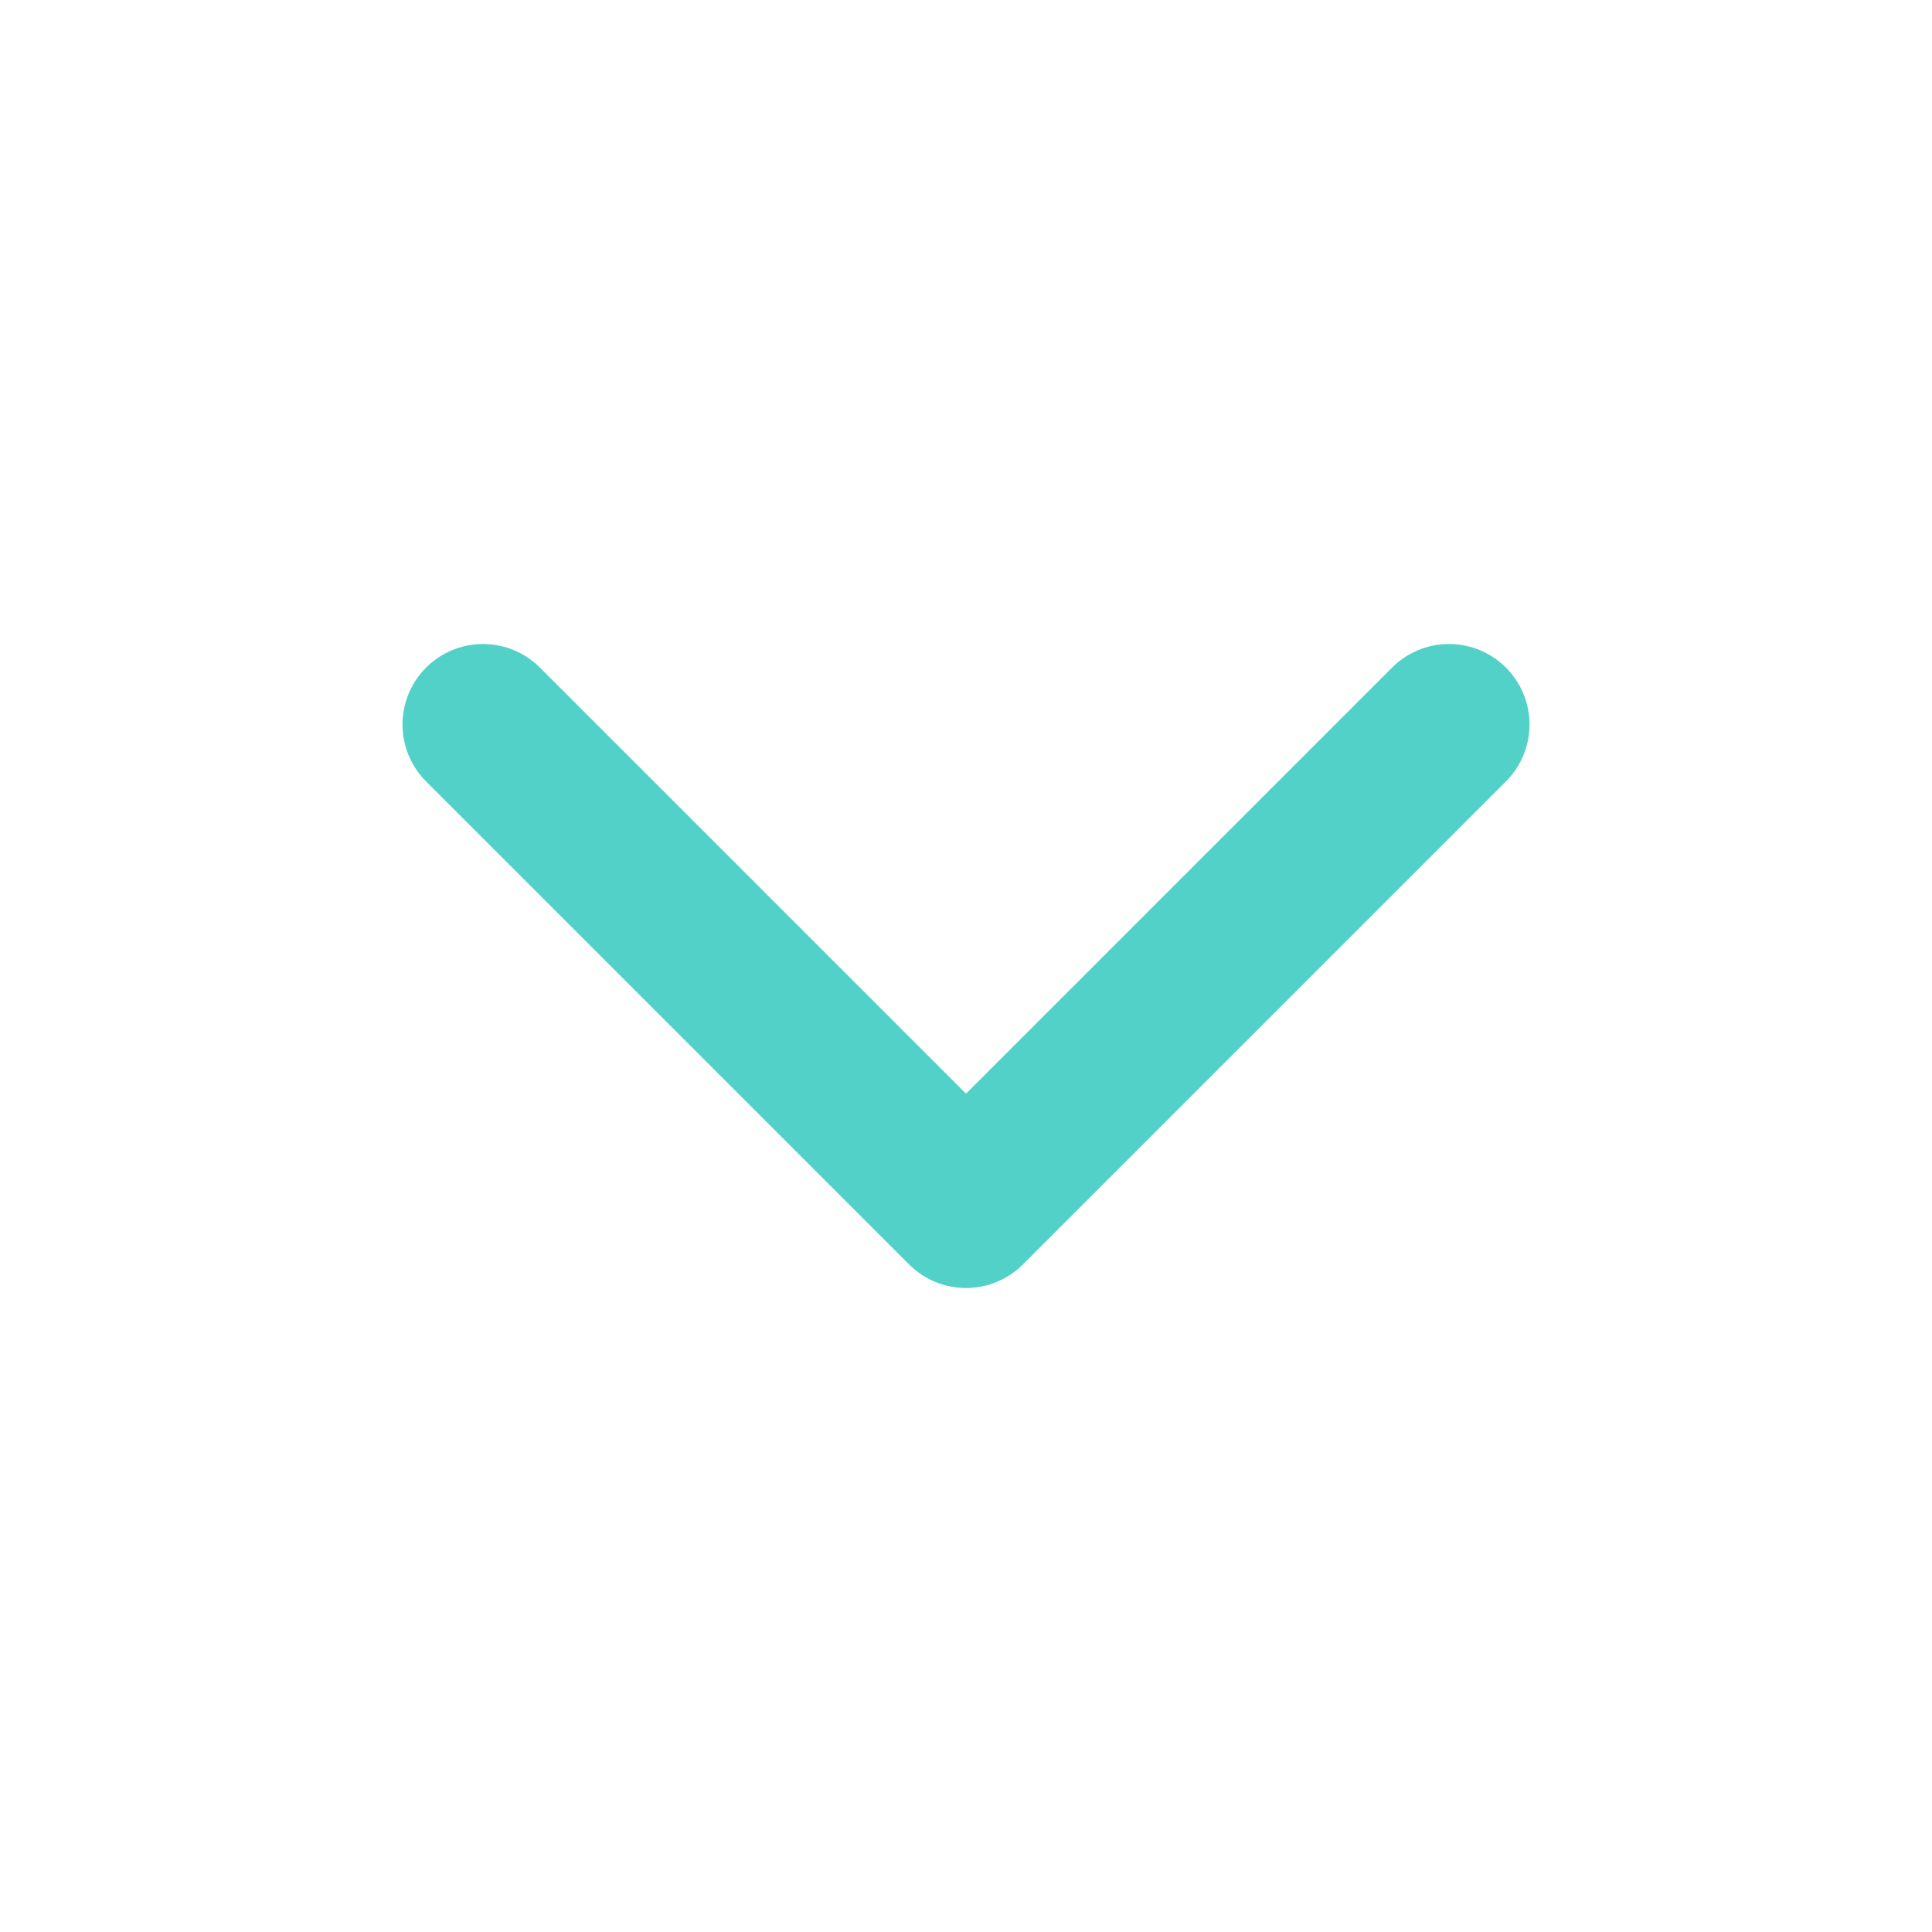
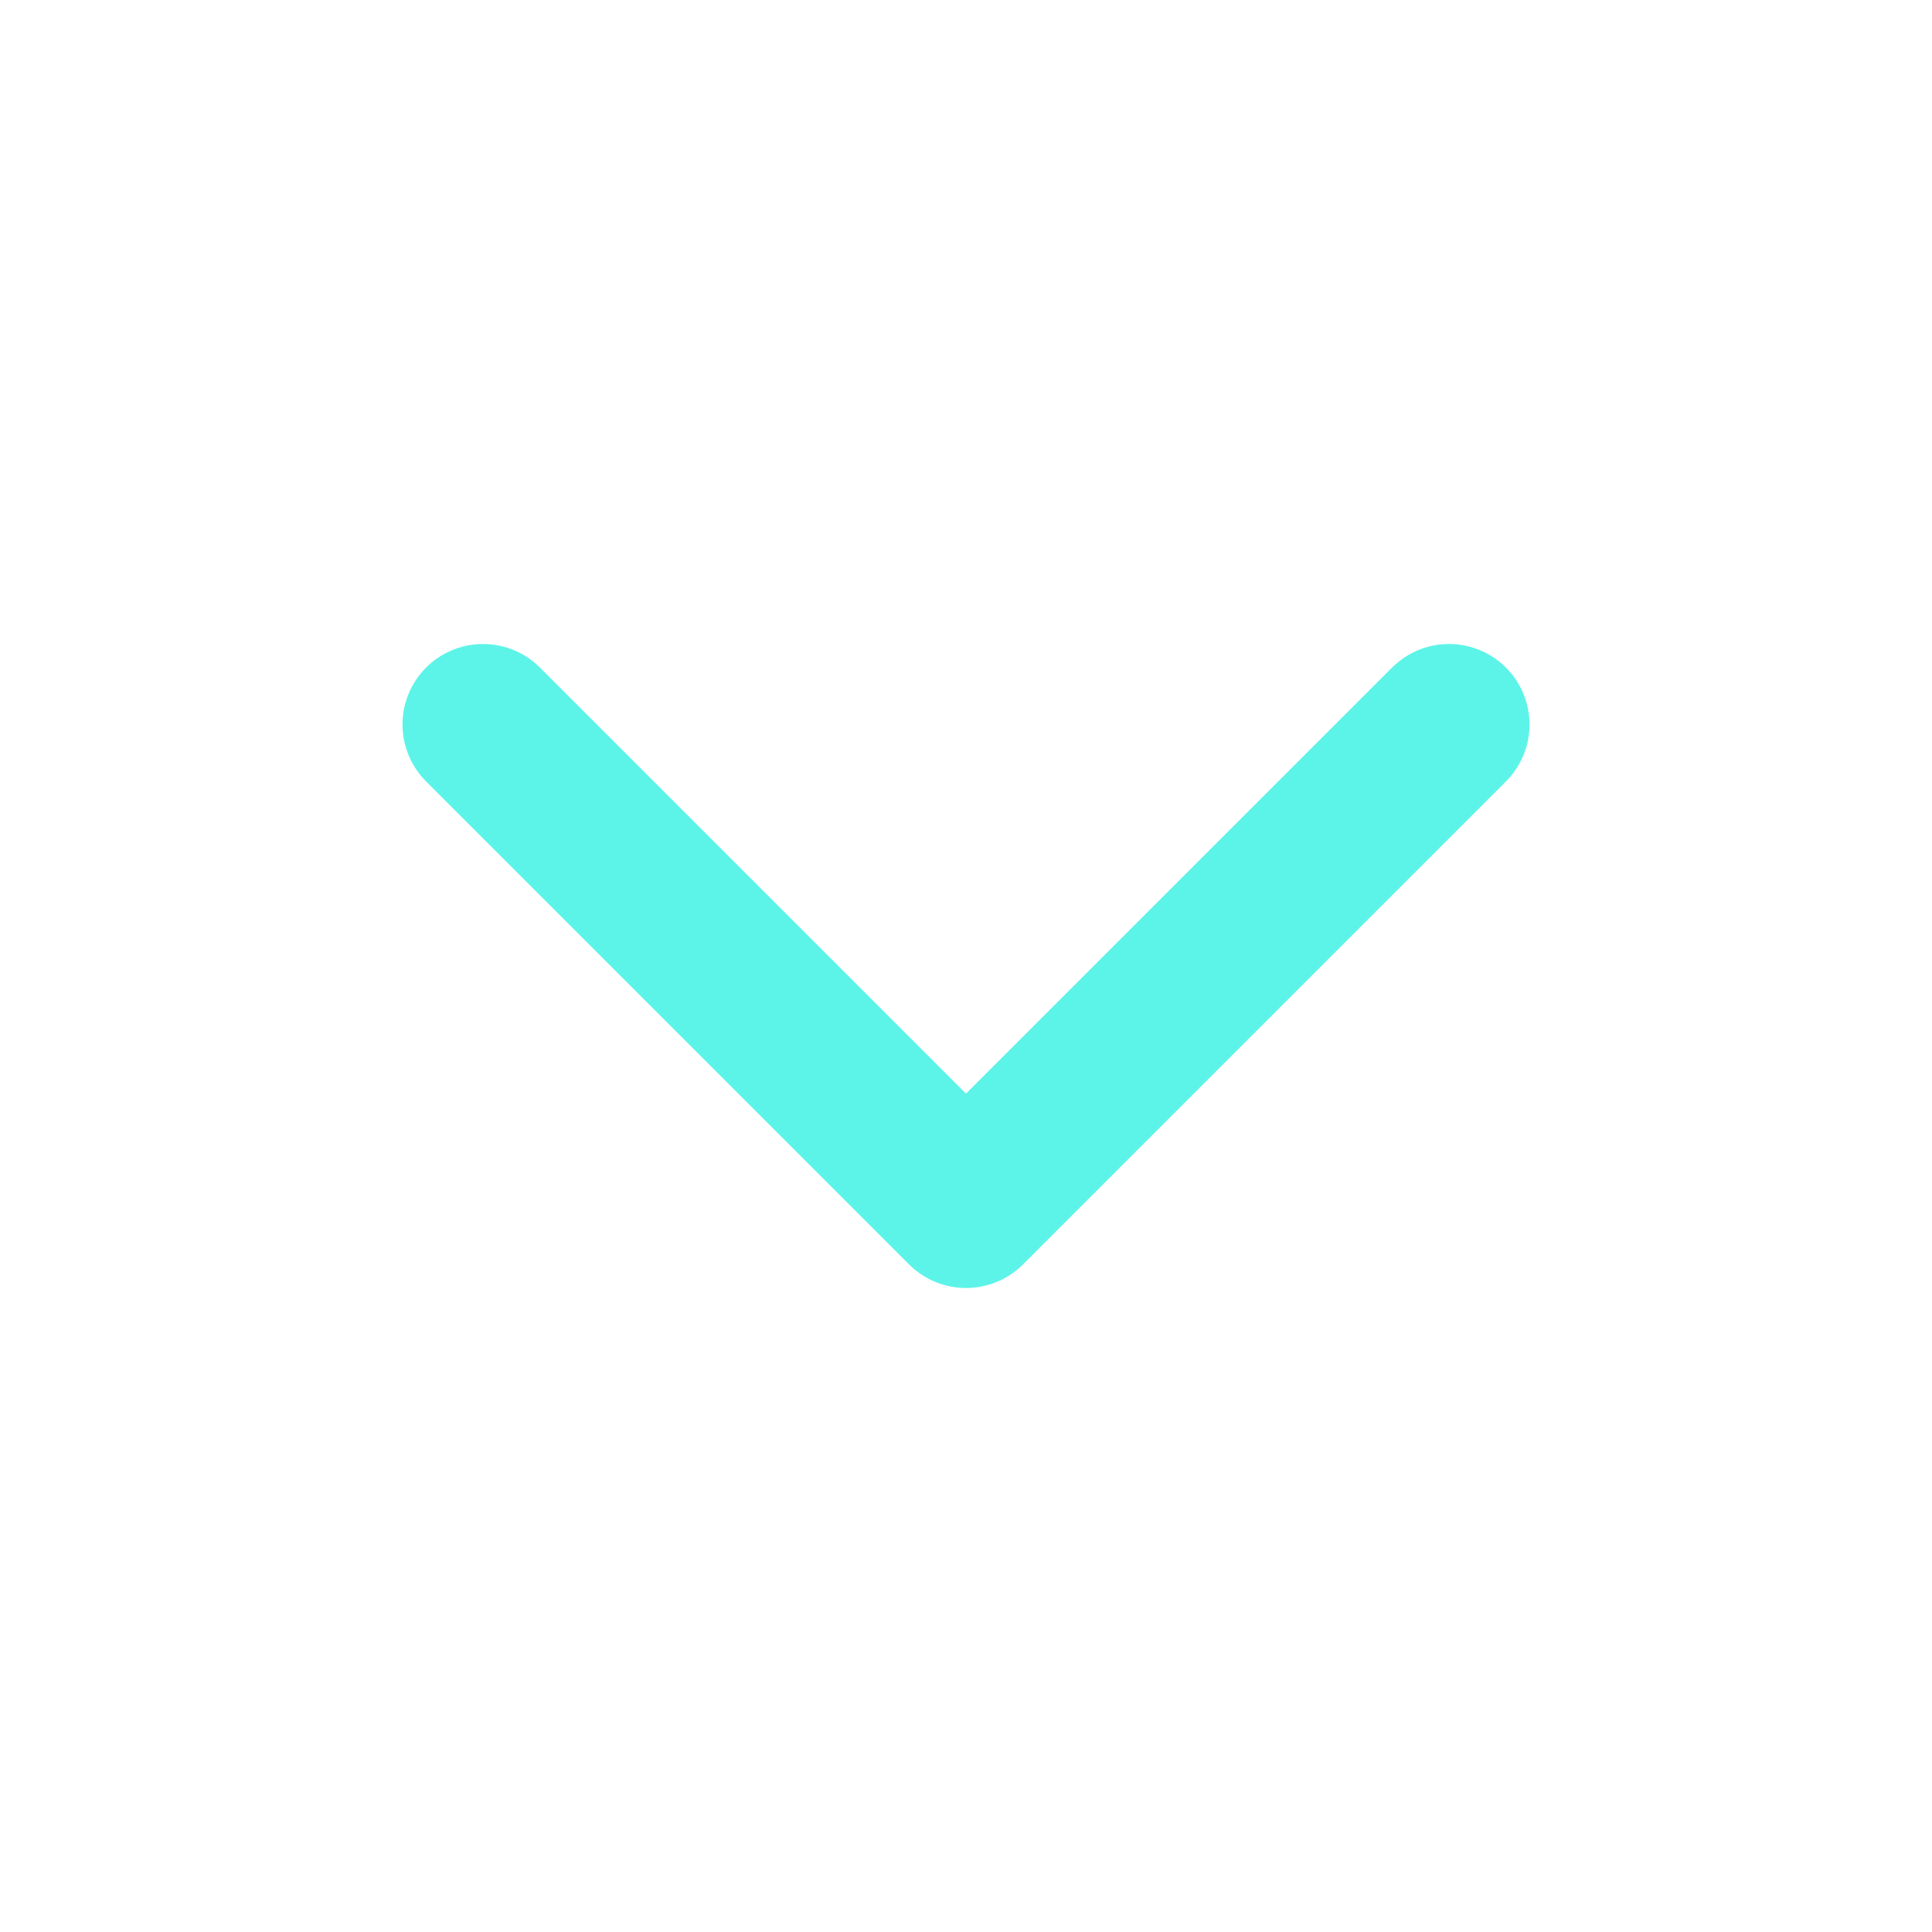
- <svg xmlns="http://www.w3.org/2000/svg" width="20" height="20" viewBox="0 0 24 24" fill="none" stroke="#52D1C9" stroke-width="2" stroke-linecap="round" stroke-linejoin="round">
-   <polyline points="6 9 12 15 18 9" stroke="#52D1C9" fill="none" stroke-width="2px" />
+ <svg xmlns="http://www.w3.org/2000/svg" width="20" height="20" viewBox="0 0 24 24" fill="none" stroke="#5CF4E8" stroke-width="2" stroke-linecap="round" stroke-linejoin="round">
+   <polyline points="6 9 12 15 18 9" stroke="#5CF4E8" fill="none" stroke-width="2px" />
</svg>
